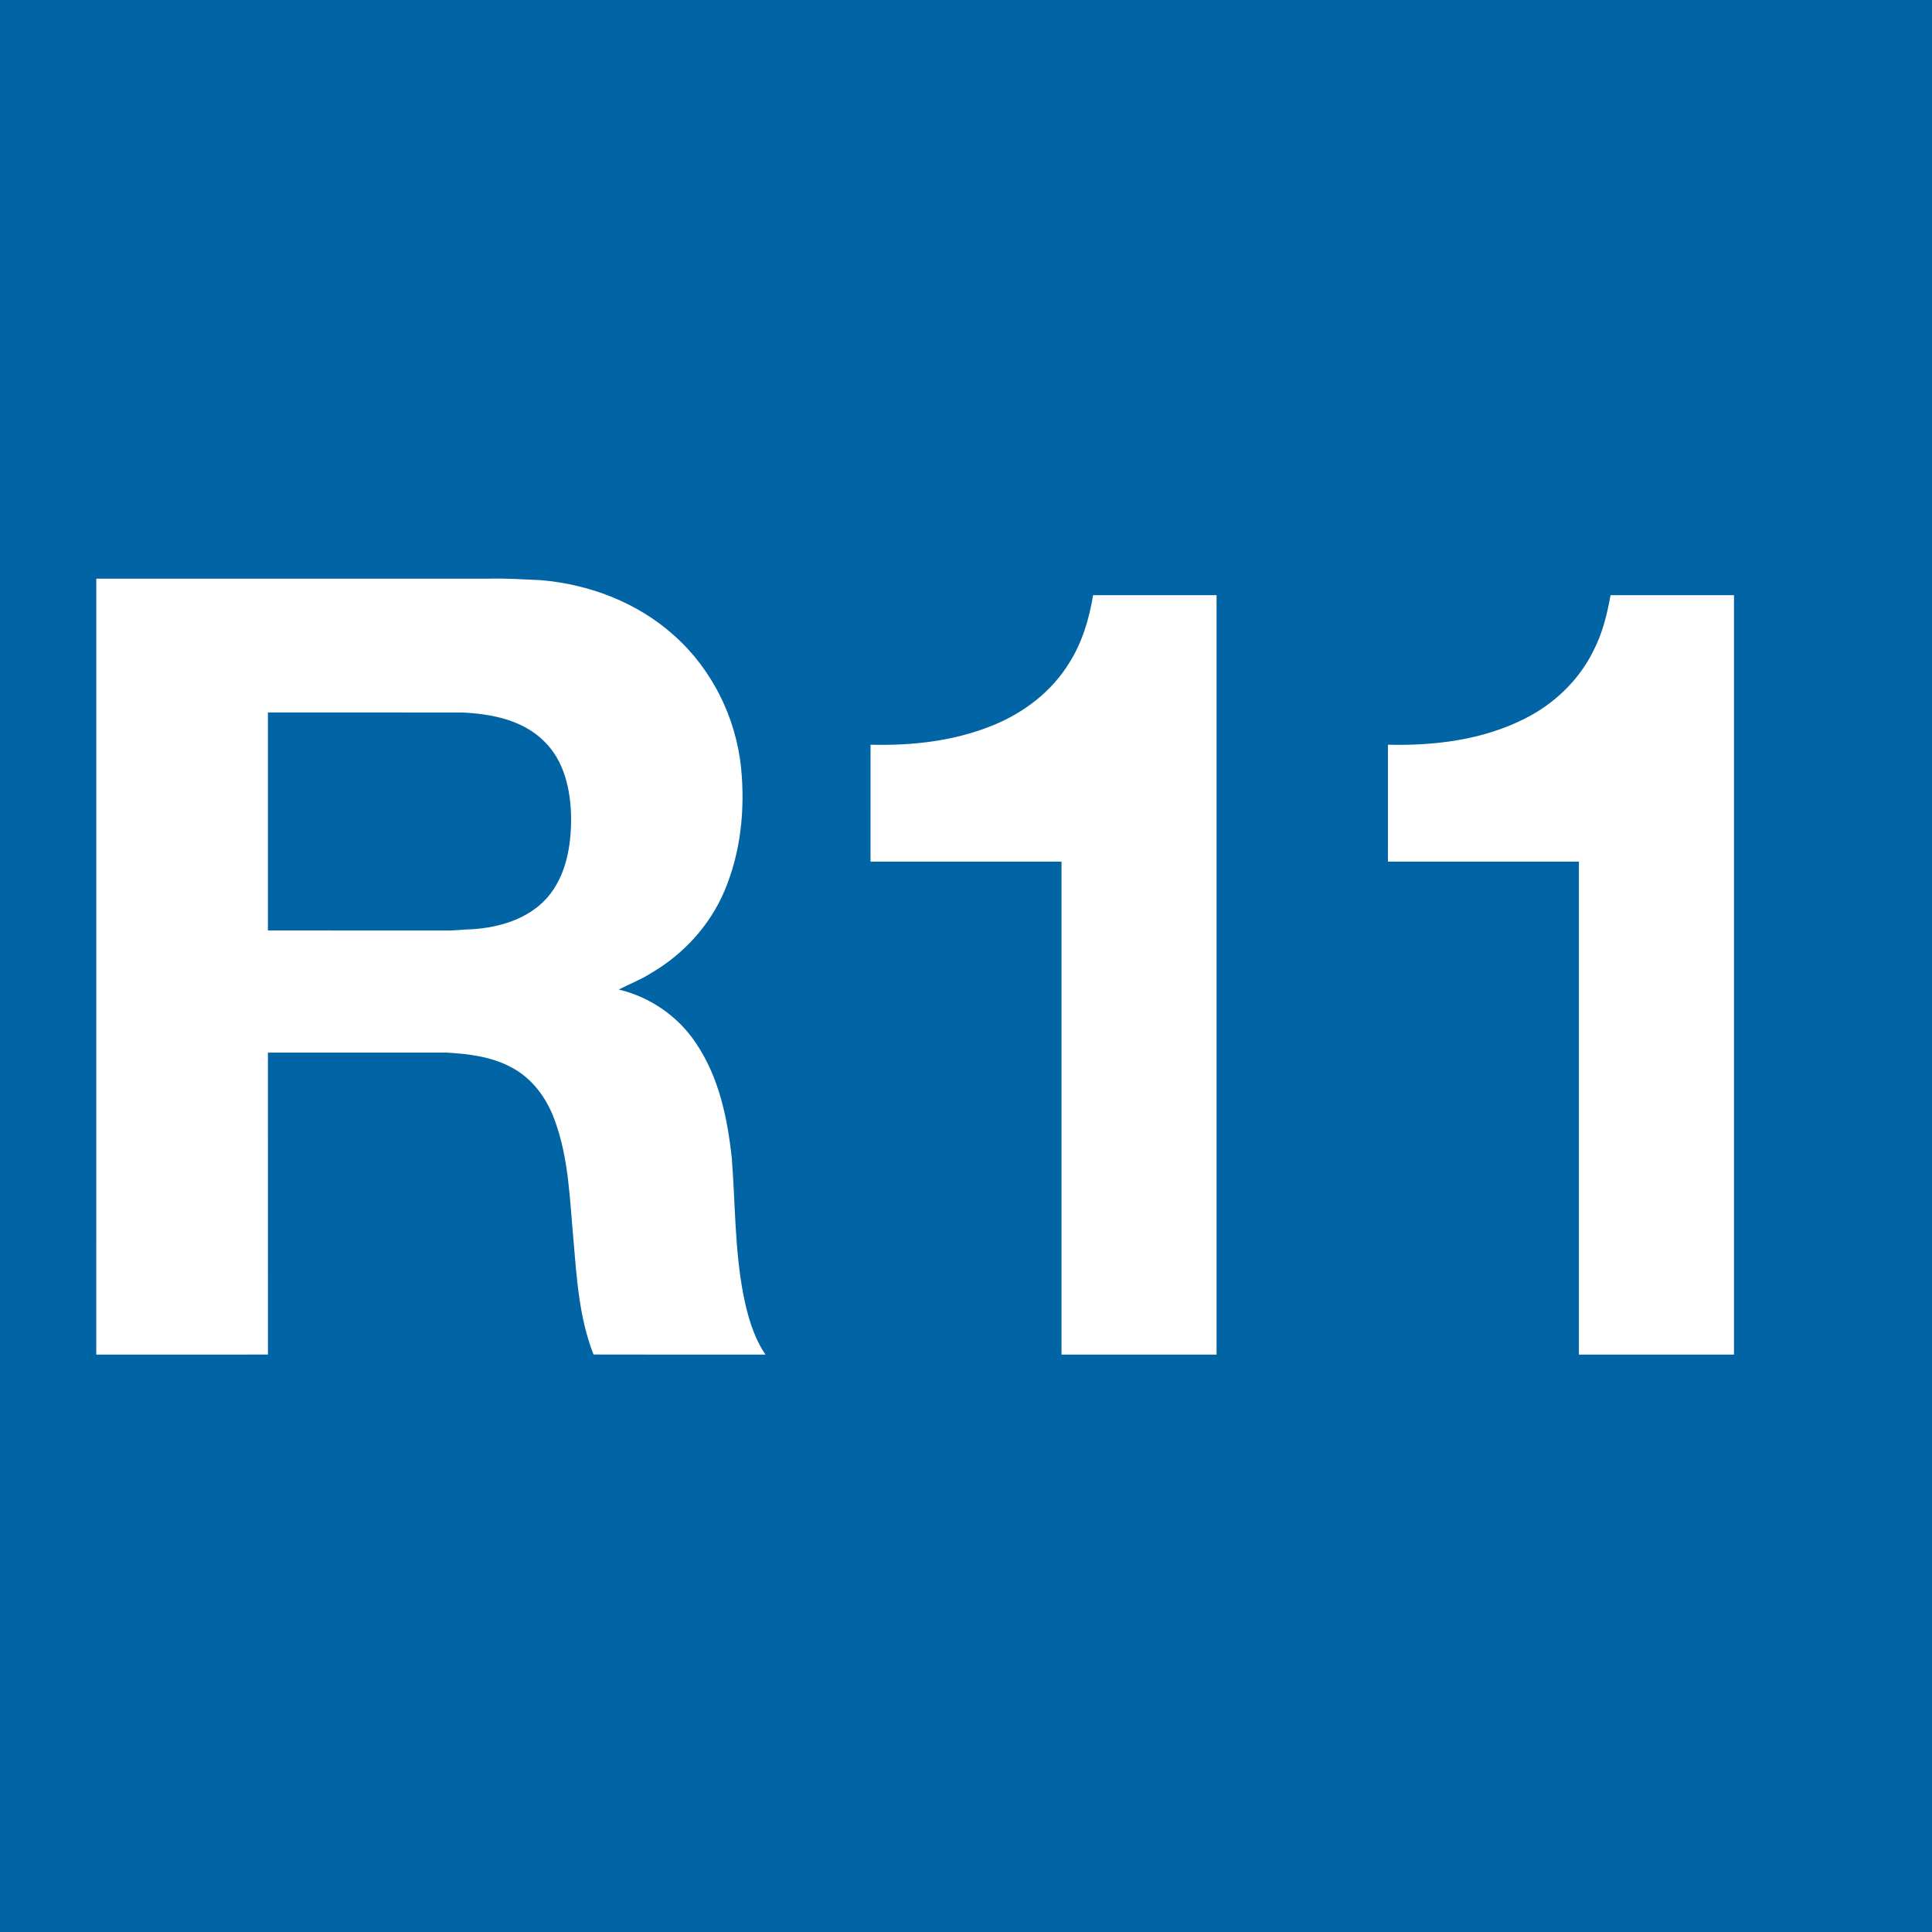
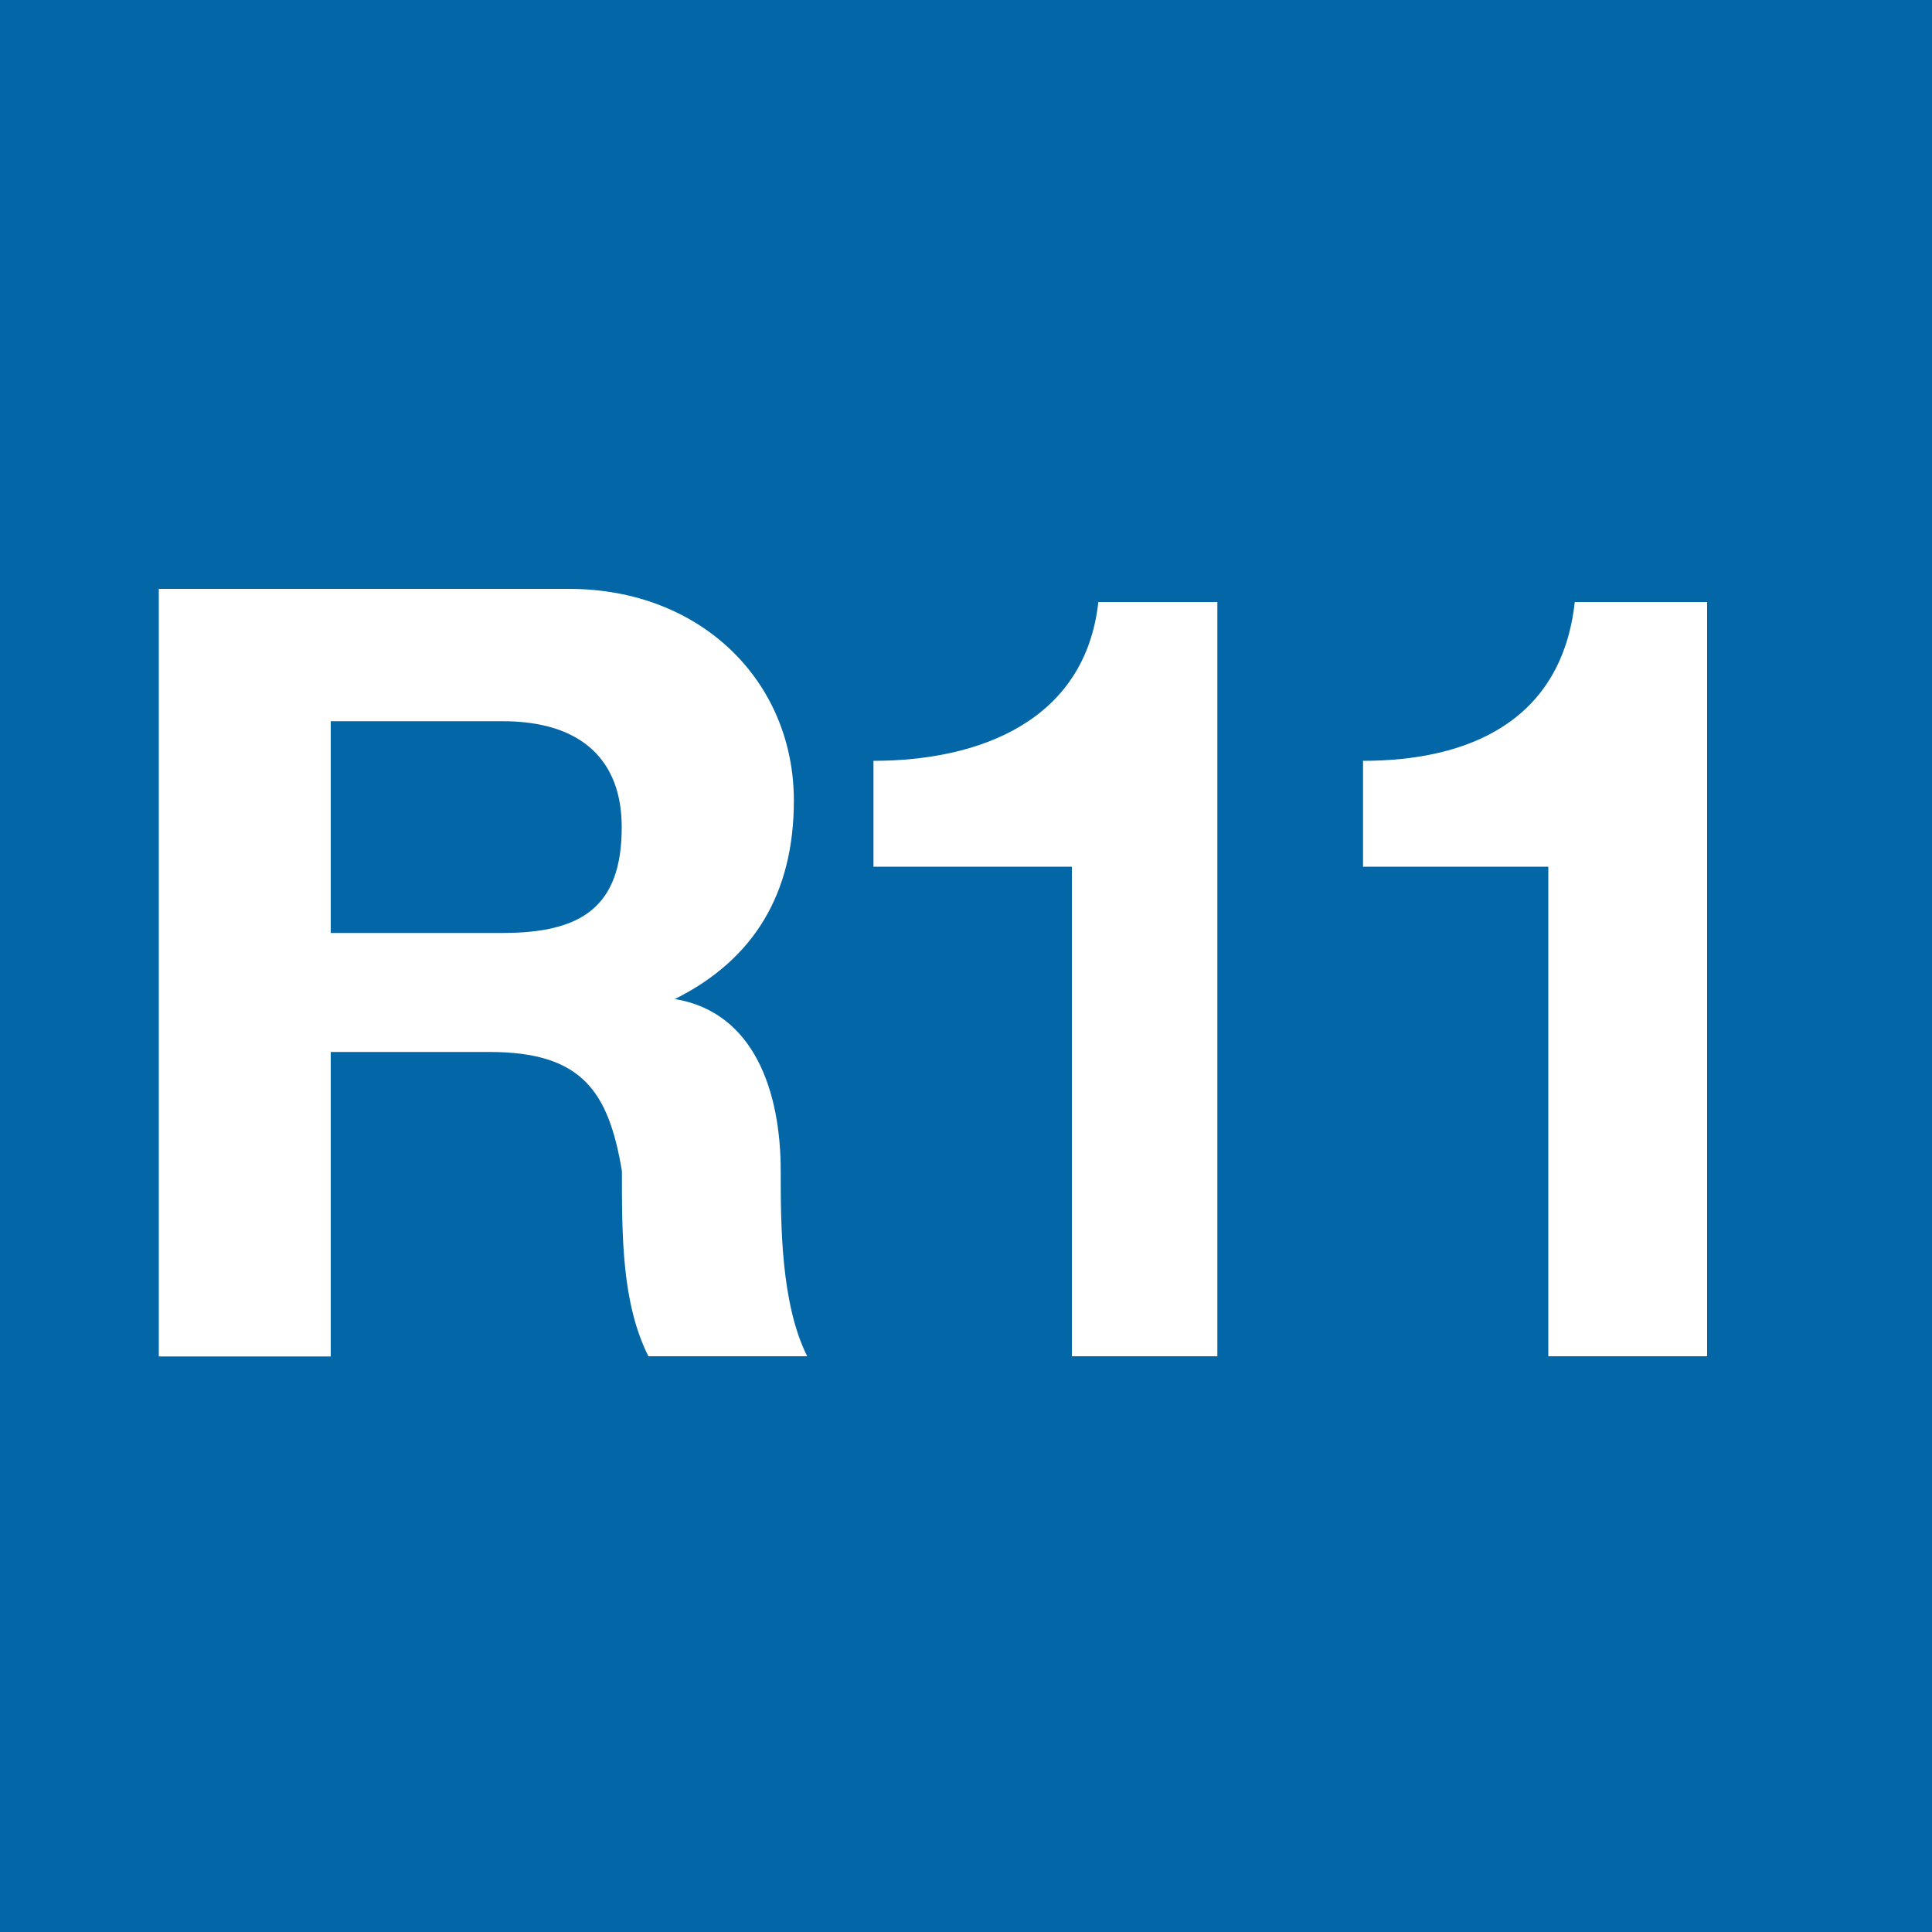
- <svg xmlns="http://www.w3.org/2000/svg" id="svg3233" version="1.1" viewBox="0 0 64 64" height="64" width="64">
-   <defs id="defs3249" />
-   <g style="stroke-width:2.5" transform="matrix(0.07356322,0,0,0.07356322,0,-0.07356367)" id="#ffffffff">
-     <path style="fill:#ffffff;stroke-width:2.5" id="path3236" d="m 43.36,261.59 c 58.89,-0.01 117.79,0 176.68,-0.01 7.68,-0.23 15.34,0.34 23.02,0.63 22.14,1.77 44.09,10.09 60.67,25.11 17,15.18 27.72,36.95 30.01,59.58 1.83,18.66 -0.16,38.02 -7.53,55.37 -6.58,15.5 -18.51,28.5 -33.02,36.94 -4.59,2.95 -9.71,4.89 -14.53,7.38 14.01,3.37 26.68,12.01 34.66,24.04 10.47,15.35 14.33,34.05 16.25,52.24 1.58,20.35 1.28,40.91 5.16,61.03 1.85,9.47 4.55,19 9.96,27.1 -25.8,-0.03 -51.61,0.05 -77.42,-0.04 -6.48,-16.5 -7.58,-34.42 -9.06,-51.89 -1.67,-18.12 -2.09,-36.77 -8.56,-54 -3.61,-9.83 -10.28,-18.87 -19.79,-23.64 -8.86,-4.67 -19,-5.88 -28.86,-6.43 -26.78,0 -53.57,0 -80.35,0 0,45.33 -0.02,90.65 0.01,135.98 -25.77,0.04 -51.54,0.02 -77.31,0.01 0.02,-116.47 -0.02,-232.94 0.01,-349.4 m 77.29,60.24 c 0,32.72 -0.01,65.45 0,98.17 26.47,0.01 52.95,-0.02 79.42,0.01 4.3,0.13 8.57,-0.49 12.87,-0.58 12.21,-0.85 25.07,-4.69 33.41,-14.14 8.67,-9.87 10.9,-23.58 10.83,-36.3 -0.23,-12.19 -3.03,-25.32 -12.09,-34.11 -9.65,-9.71 -23.91,-12.46 -37.08,-13.03 -29.12,-0.04 -58.24,0 -87.36,-0.02 z" />
-     <path style="fill:#ffffff;stroke-width:2.5" id="path3238" d="m 492.23,269 c 18.54,0.01 37.07,-0.01 55.61,0.01 -0.01,113.99 -0.01,227.99 0,341.98 -23.28,0.02 -46.56,0.01 -69.84,0.01 0,-74 0,-148 0,-222 -28.67,0 -57.33,0 -86,0 0.01,-17.55 -0.02,-35.1 0.01,-52.65 18.57,0.48 37.52,-1.58 54.84,-8.63 14.04,-5.64 26.73,-15.25 34.67,-28.28 5.82,-9.19 8.95,-19.78 10.71,-30.44 z" />
-     <path style="fill:#ffffff;stroke-width:2.5" id="path3240" d="m 725.23,269 c 18.54,0.01 37.07,-0.01 55.61,0.01 0,113.99 -0.01,227.99 0,341.98 -23.28,0.02 -46.56,0.01 -69.84,0.01 0,-74 0,-148 0,-222 -28.67,0 -57.33,0 -86,0 0,-17.55 -0.02,-35.1 0.01,-52.65 20.99,0.52 42.66,-2.14 61.59,-11.73 13.24,-6.61 24.49,-17.37 31.01,-30.72 4,-7.79 6.13,-16.33 7.62,-24.9 z" />
-   </g>
-   <g style="stroke-width:2.5" transform="matrix(0.07356322,0,0,0.07356322,0,-0.07356367)" id="#0064a5ff">
-     <path style="fill:#0064a5;stroke-width:2.5" id="path3243" d="m 0,1 c 290,0 580,0 870,0 v 870 c -290,0 -580,0 -870,0 V 1 m 43.36,260.59 c -0.03,116.46 0.01,232.93 -0.01,349.4 25.77,0.01 51.54,0.03 77.31,-0.01 -0.03,-45.33 -0.01,-90.65 -0.01,-135.98 26.78,0 53.57,0 80.35,0 9.86,0.55 20,1.76 28.86,6.43 9.51,4.77 16.18,13.81 19.79,23.64 6.47,17.23 6.89,35.88 8.56,54 1.48,17.47 2.58,35.39 9.06,51.89 25.81,0.09 51.62,0.01 77.42,0.04 -5.41,-8.1 -8.11,-17.63 -9.96,-27.1 -3.88,-20.12 -3.58,-40.68 -5.16,-61.03 -1.92,-18.19 -5.78,-36.89 -16.25,-52.24 -7.98,-12.03 -20.65,-20.67 -34.66,-24.04 4.82,-2.49 9.94,-4.43 14.53,-7.38 14.51,-8.44 26.44,-21.44 33.02,-36.94 7.37,-17.35 9.36,-36.71 7.53,-55.37 -2.29,-22.63 -13.01,-44.4 -30.01,-59.58 -16.58,-15.02 -38.53,-23.34 -60.67,-25.11 -7.68,-0.29 -15.34,-0.86 -23.02,-0.63 -58.89,0.01 -117.79,0 -176.68,0.01 M 492.23,269 c -1.76,10.66 -4.89,21.25 -10.71,30.44 -7.94,13.03 -20.63,22.64 -34.67,28.28 -17.32,7.05 -36.27,9.11 -54.84,8.63 -0.03,17.55 0,35.1 -0.01,52.65 28.67,0 57.33,0 86,0 0,74 0,148 0,222 23.28,0 46.56,0.01 69.84,-0.01 -0.01,-113.99 -0.01,-227.99 0,-341.98 -18.54,-0.02 -37.07,0 -55.61,-0.01 m 233,0 c -1.49,8.57 -3.62,17.11 -7.62,24.9 -6.52,13.35 -17.77,24.11 -31.01,30.72 -18.93,9.59 -40.6,12.25 -61.59,11.73 -0.03,17.55 -0.01,35.1 -0.01,52.65 28.67,0 57.33,0 86,0 0,74 0,148 0,222 23.28,0 46.56,0.01 69.84,-0.01 -0.01,-113.99 0,-227.99 0,-341.98 -18.54,-0.02 -37.07,0 -55.61,-0.01 z" />
-     <path style="fill:#0064a5;stroke-width:2.5" id="path3245" d="m 120.65,321.83 c 29.12,0.02 58.24,-0.02 87.36,0.02 13.17,0.57 27.43,3.32 37.08,13.03 9.06,8.79 11.86,21.92 12.09,34.11 0.07,12.72 -2.16,26.43 -10.83,36.3 -8.34,9.45 -21.2,13.29 -33.41,14.14 -4.3,0.09 -8.57,0.71 -12.87,0.58 -26.47,-0.03 -52.95,0 -79.42,-0.01 -0.01,-32.72 0,-65.45 0,-98.17 z" />
+ <svg xmlns="http://www.w3.org/2000/svg" version="1.1" id="Capa_1" x="0px" y="0px" viewBox="0 0 100 100" style="enable-background:new 0 0 100 100;" xml:space="preserve">
+   <style type="text/css">
+ 	.st0{fill-rule:evenodd;clip-rule:evenodd;fill:#0266A7;}
+ 	.st1{fill-rule:evenodd;clip-rule:evenodd;fill:#FFFFFF;}
+ </style>
+   <g>
+     <rect x="0" y="-0.34" class="st0" width="100" height="100.69" />
+     <path class="st1" d="M8.22,70.21h8.9V54.45h8.22c4.79,0,6.16,2.05,6.85,6.16c0,3.42,0,6.85,1.37,9.59h8.22   c-1.37-2.74-1.37-6.85-1.37-9.59c0-4.11-1.37-8.22-5.48-8.9c4.11-2.05,6.16-5.48,6.16-10.27c0-6.16-4.79-10.96-11.64-10.96H8.22   V70.21z M17.12,37.33h8.9c4.11,0,6.16,2.05,6.16,5.48c0,4.11-2.05,5.48-6.16,5.48h-8.9V37.33z" />
+     <path class="st1" d="M63.01,31.16h-6.16c-0.68,6.16-6.16,8.22-11.64,8.22v5.48h10.27v25.34h7.53V31.16z" />
+     <path class="st1" d="M88.36,31.16h-6.85c-0.68,6.16-5.48,8.22-10.96,8.22v5.48h9.59v25.34h8.22V31.16z" />
  </g>
</svg>
